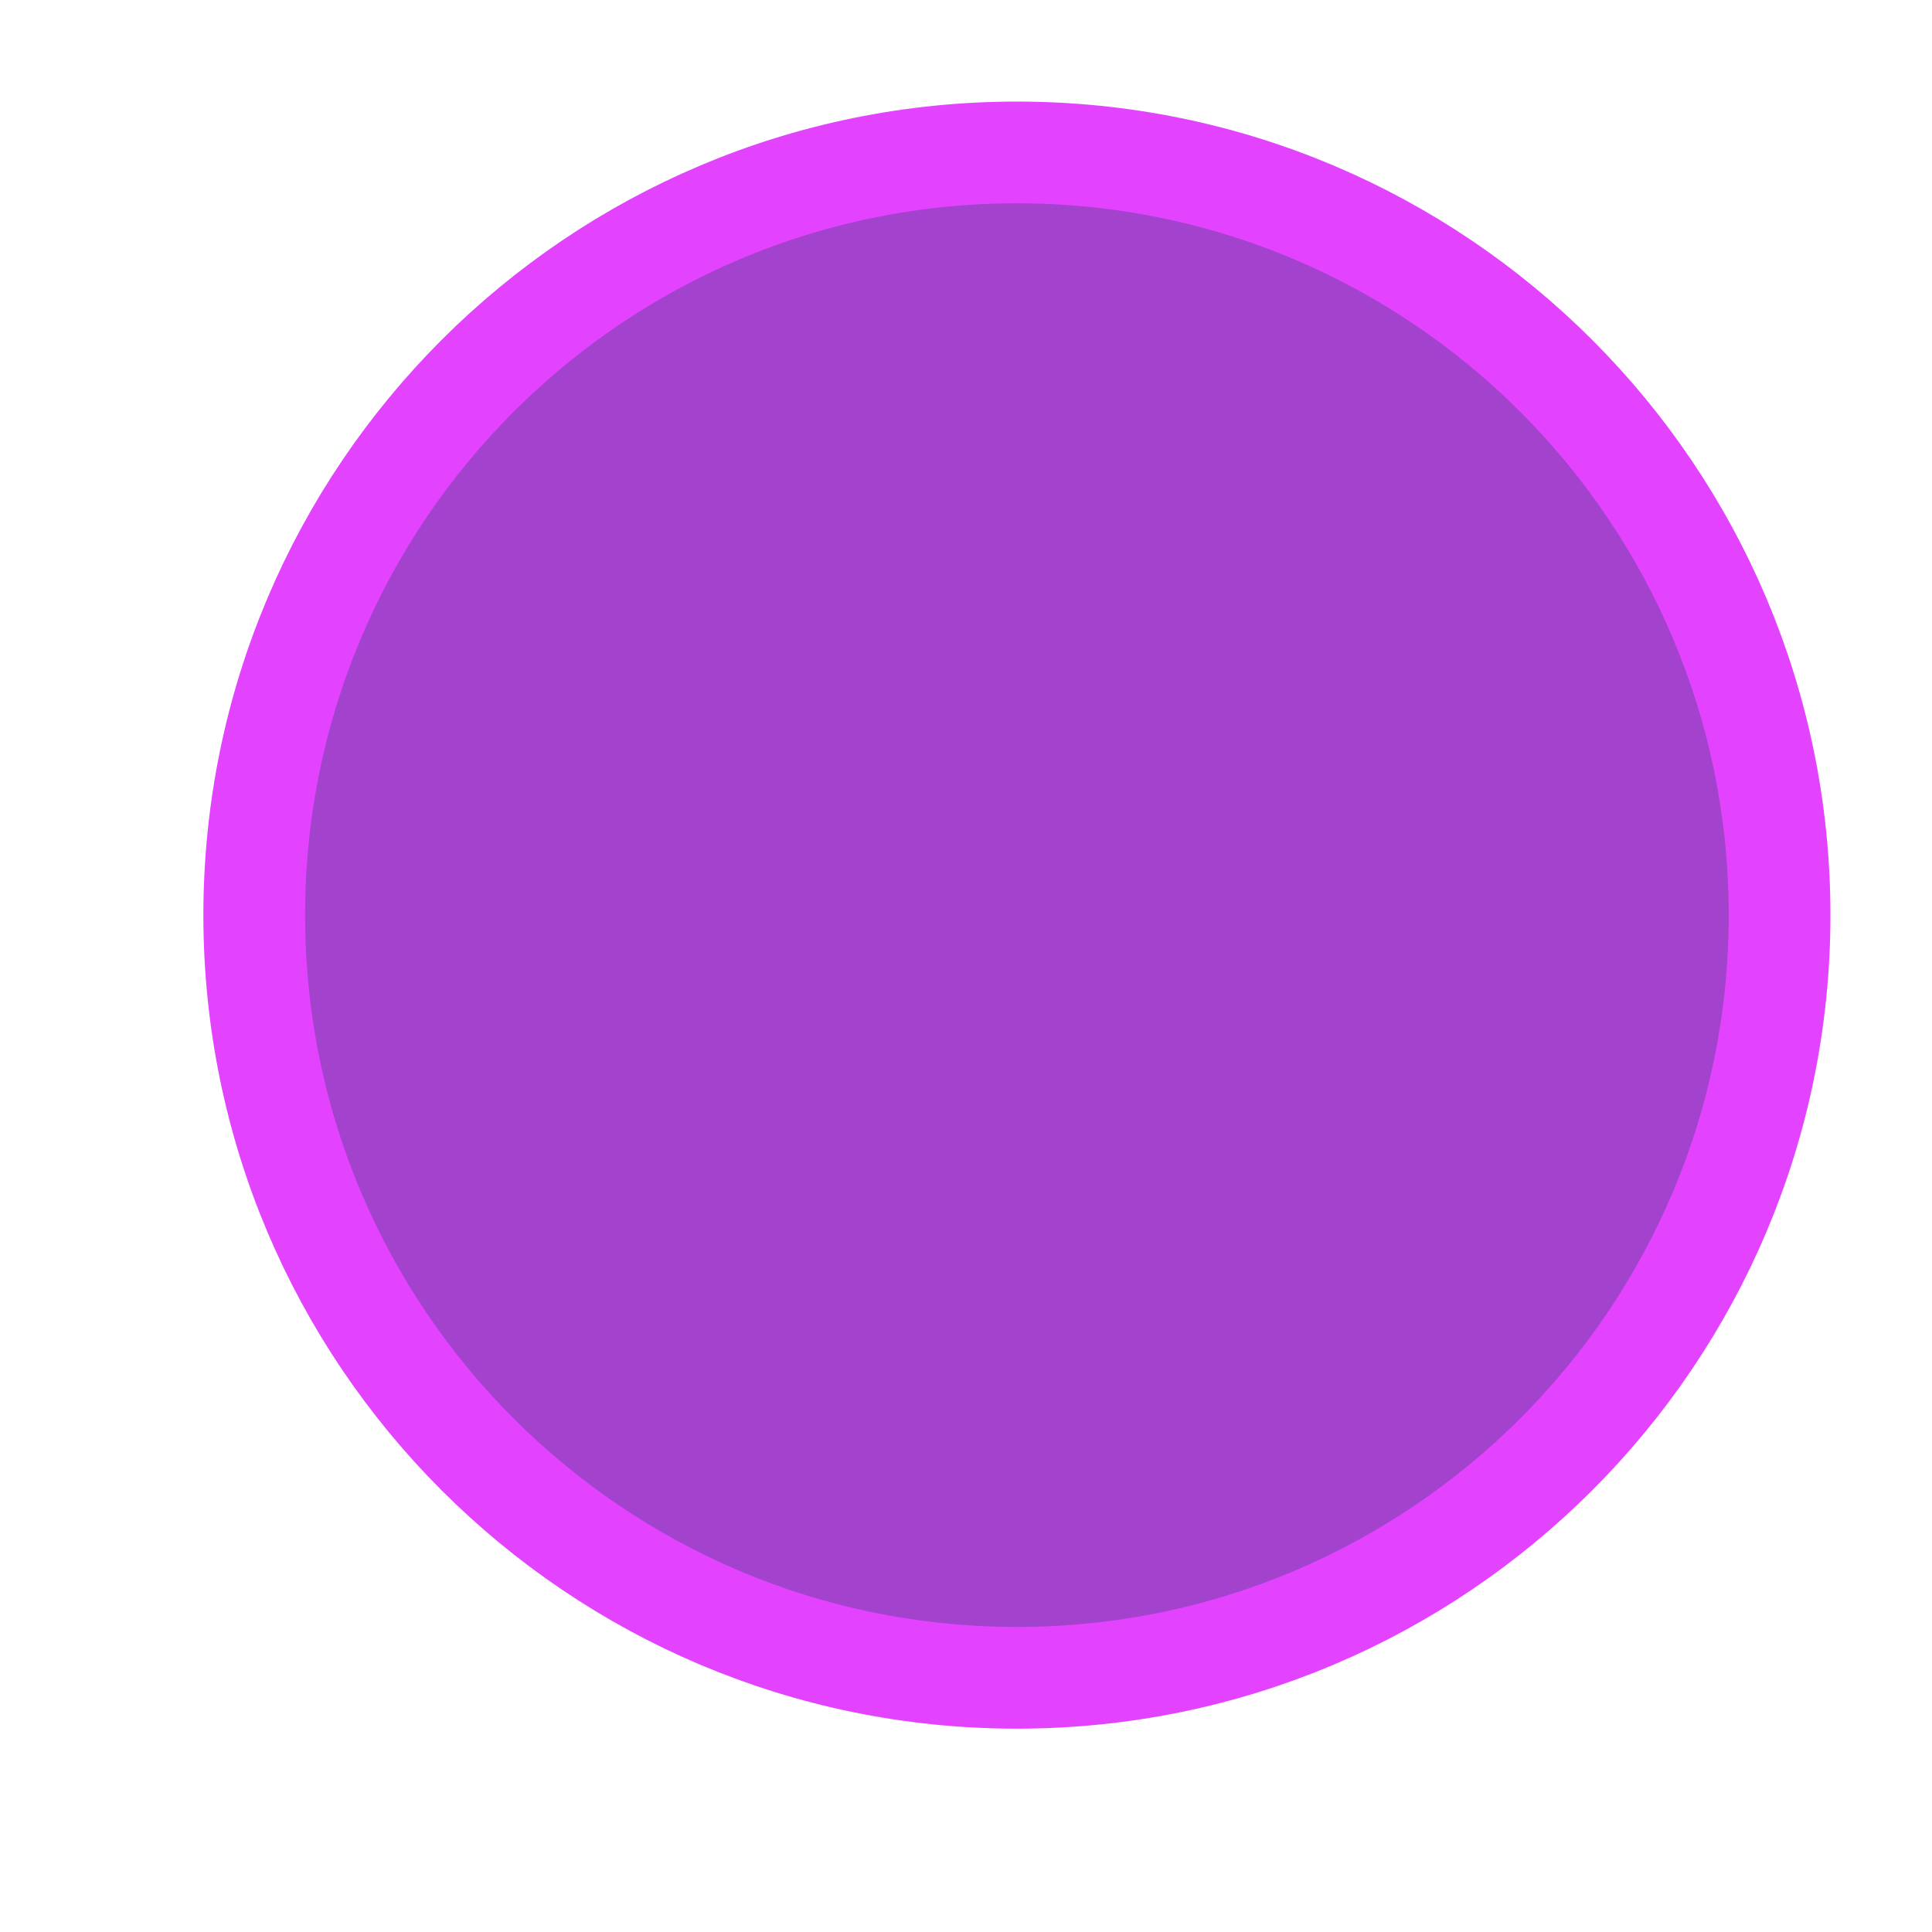
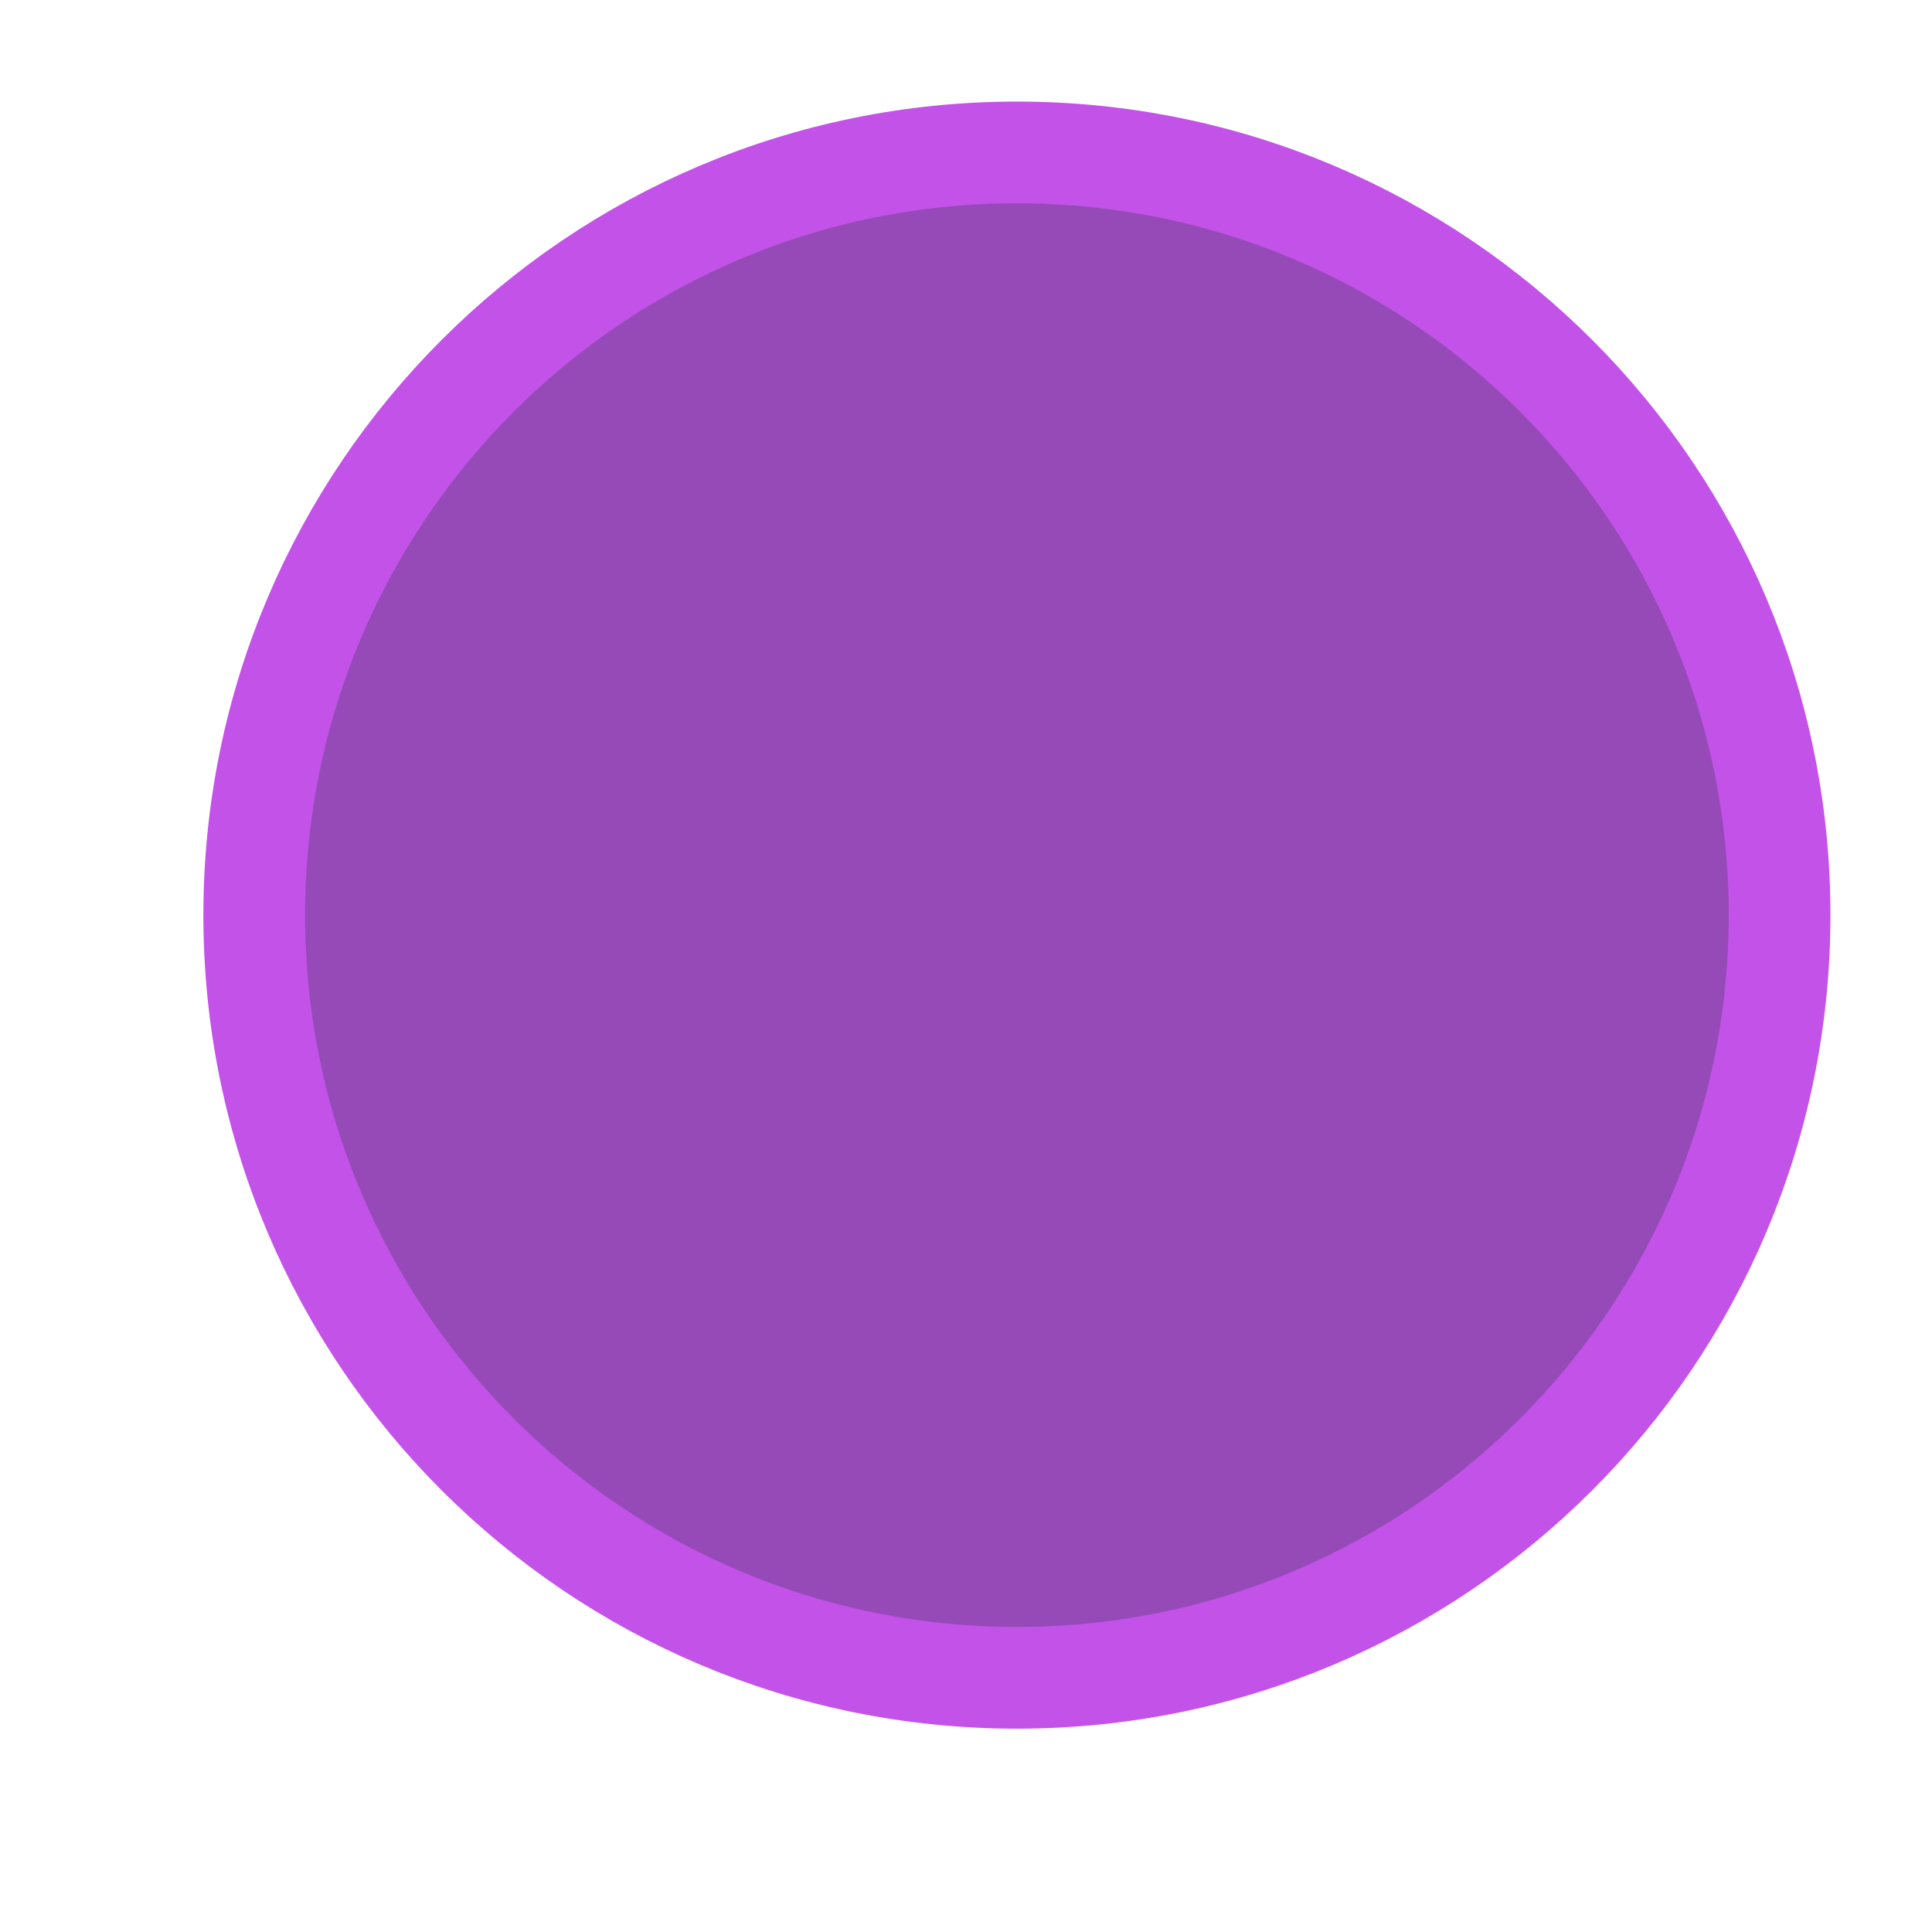
- <svg xmlns="http://www.w3.org/2000/svg" width="19" height="19" viewBox="0 0 5.027 5.027" version="1.1" id="svg8">
+ <svg xmlns="http://www.w3.org/2000/svg" id="svg8" version="1.1" viewBox="0 0 5.027 5.027" height="19" width="19">
  <defs id="defs2" />
-   <g id="layer1" transform="matrix(0.8021109,0,0,0.8021264,0.5235831,-233.728)">
-     <circle style="opacity:1;fill:#a342cc;fill-opacity:1;stroke:#e342ff;stroke-width:0.33;stroke-linecap:round;stroke-linejoin:miter;stroke-miterlimit:4;stroke-dasharray:none;stroke-opacity:1;paint-order:markers fill stroke" id="path815" cx="2.646" cy="294.354" r="2.474" />
+   <g transform="matrix(0.8021109,0,0,0.8021264,0.5235831,-233.728)" id="layer1">
+     <circle r="2.474" cy="294.354" cx="2.646" id="path815" style="opacity:1;fill:#954ab7;fill-opacity:1;stroke:#c352e8;stroke-width:0.33;stroke-linecap:round;stroke-linejoin:miter;stroke-miterlimit:4;stroke-dasharray:none;stroke-opacity:1;paint-order:markers fill stroke" />
  </g>
</svg>
